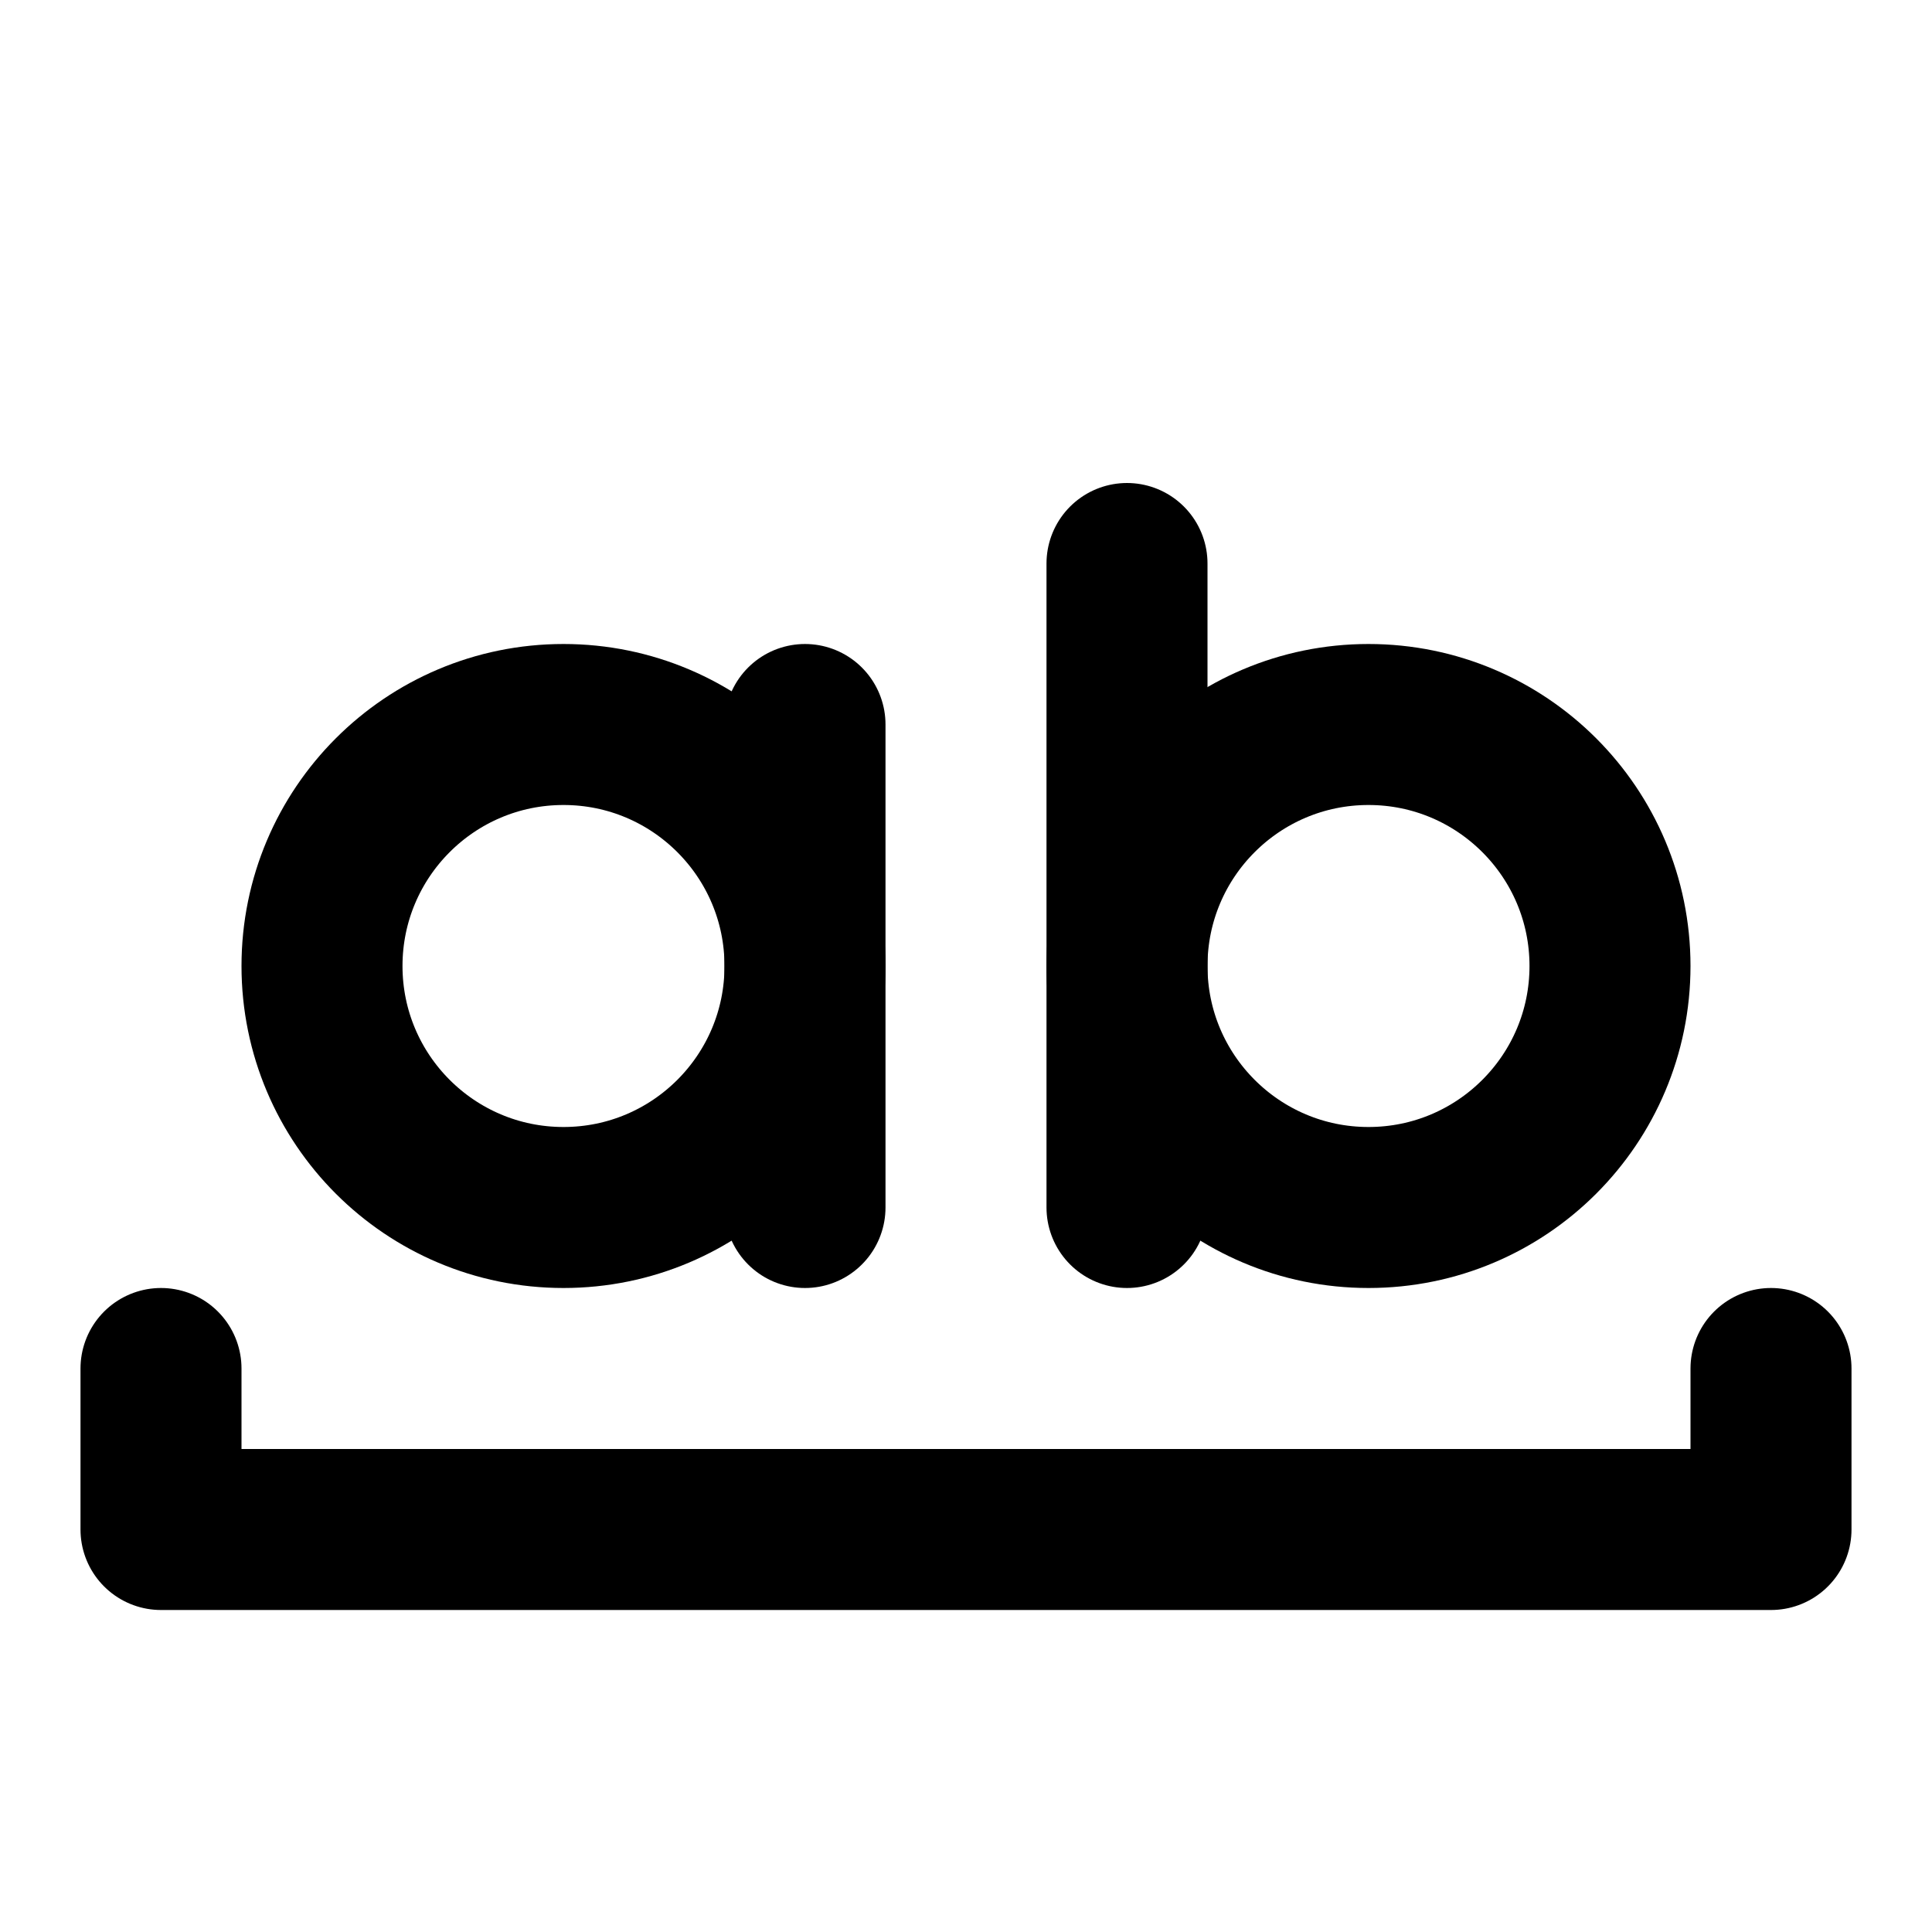
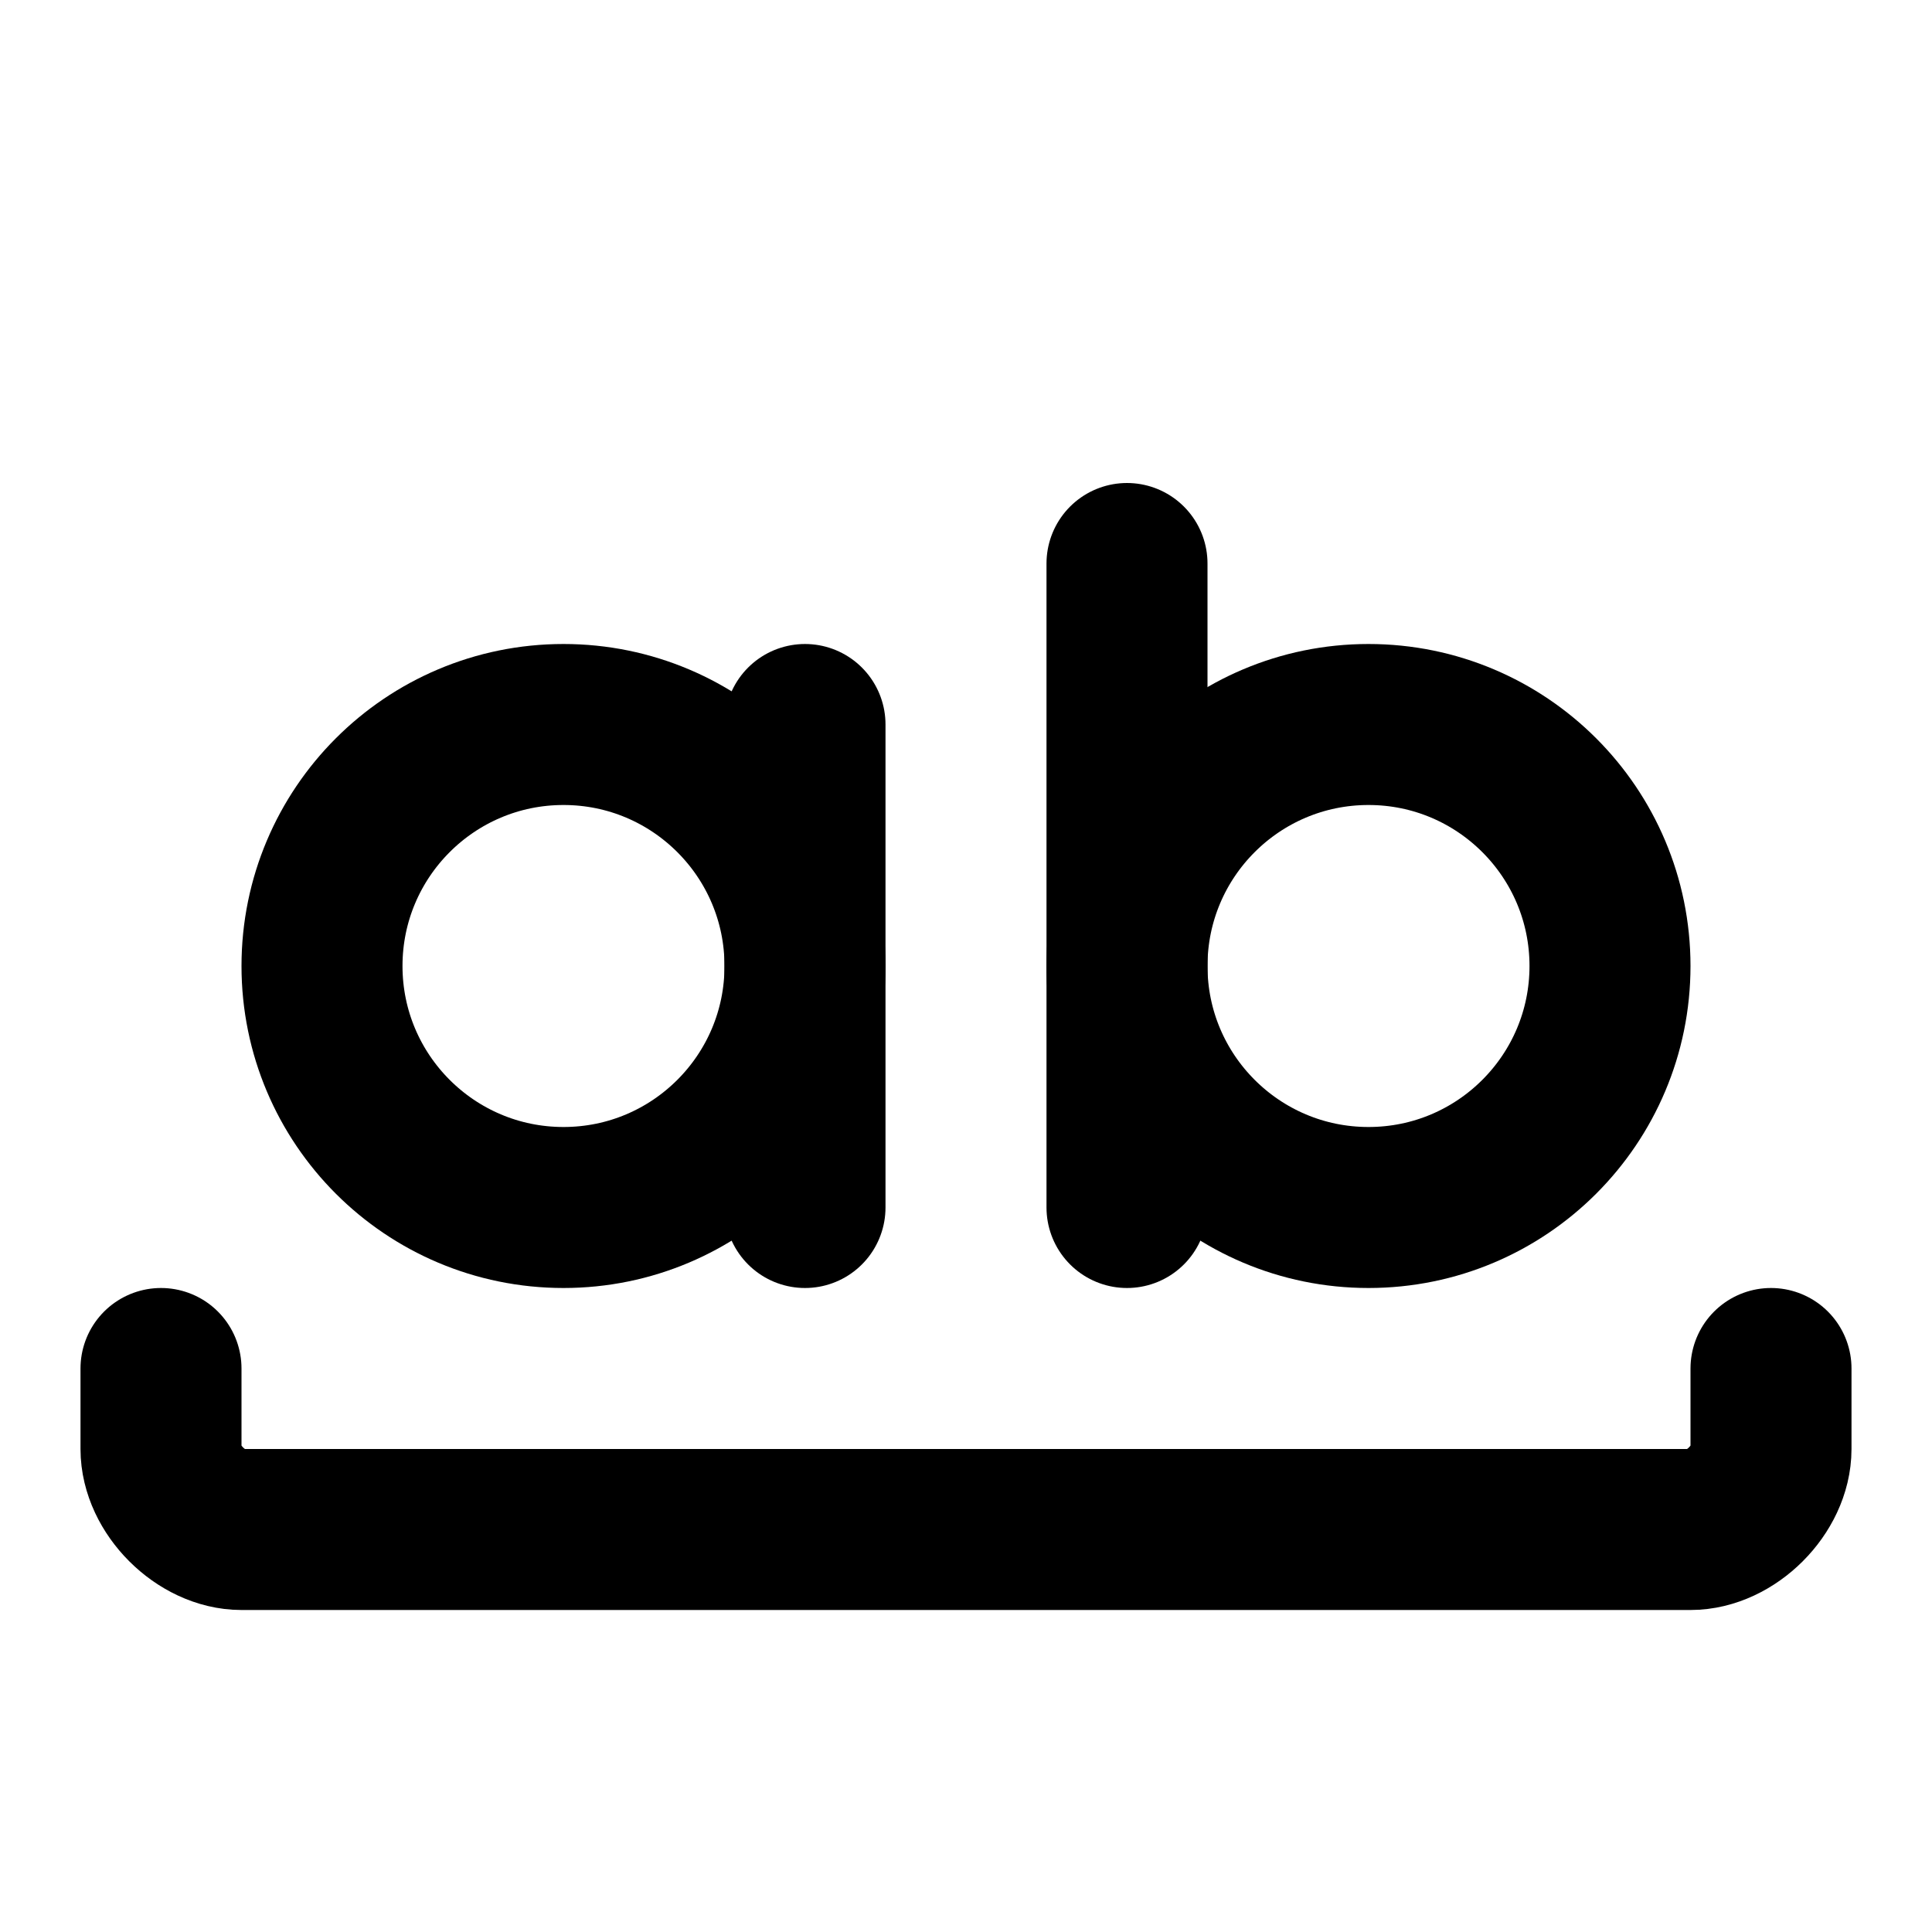
<svg xmlns="http://www.w3.org/2000/svg" width="24" height="24" viewBox="0 0 24 24" fill="none" stroke="currentColor" stroke-width="2" stroke-linecap="round" stroke-linejoin="round">
  <circle cx="7" cy="12" r="3" />
  <path d="M10 9v6" />
  <circle cx="17" cy="12" r="3" />
  <path d="M14 7v8" />
-   <path d="M22 17v2H2v-2" />
+   <path d="M22 17v1c0 .5-.5 1-1 1H3c-.5 0-1-.5-1-1v-1" />
</svg>
